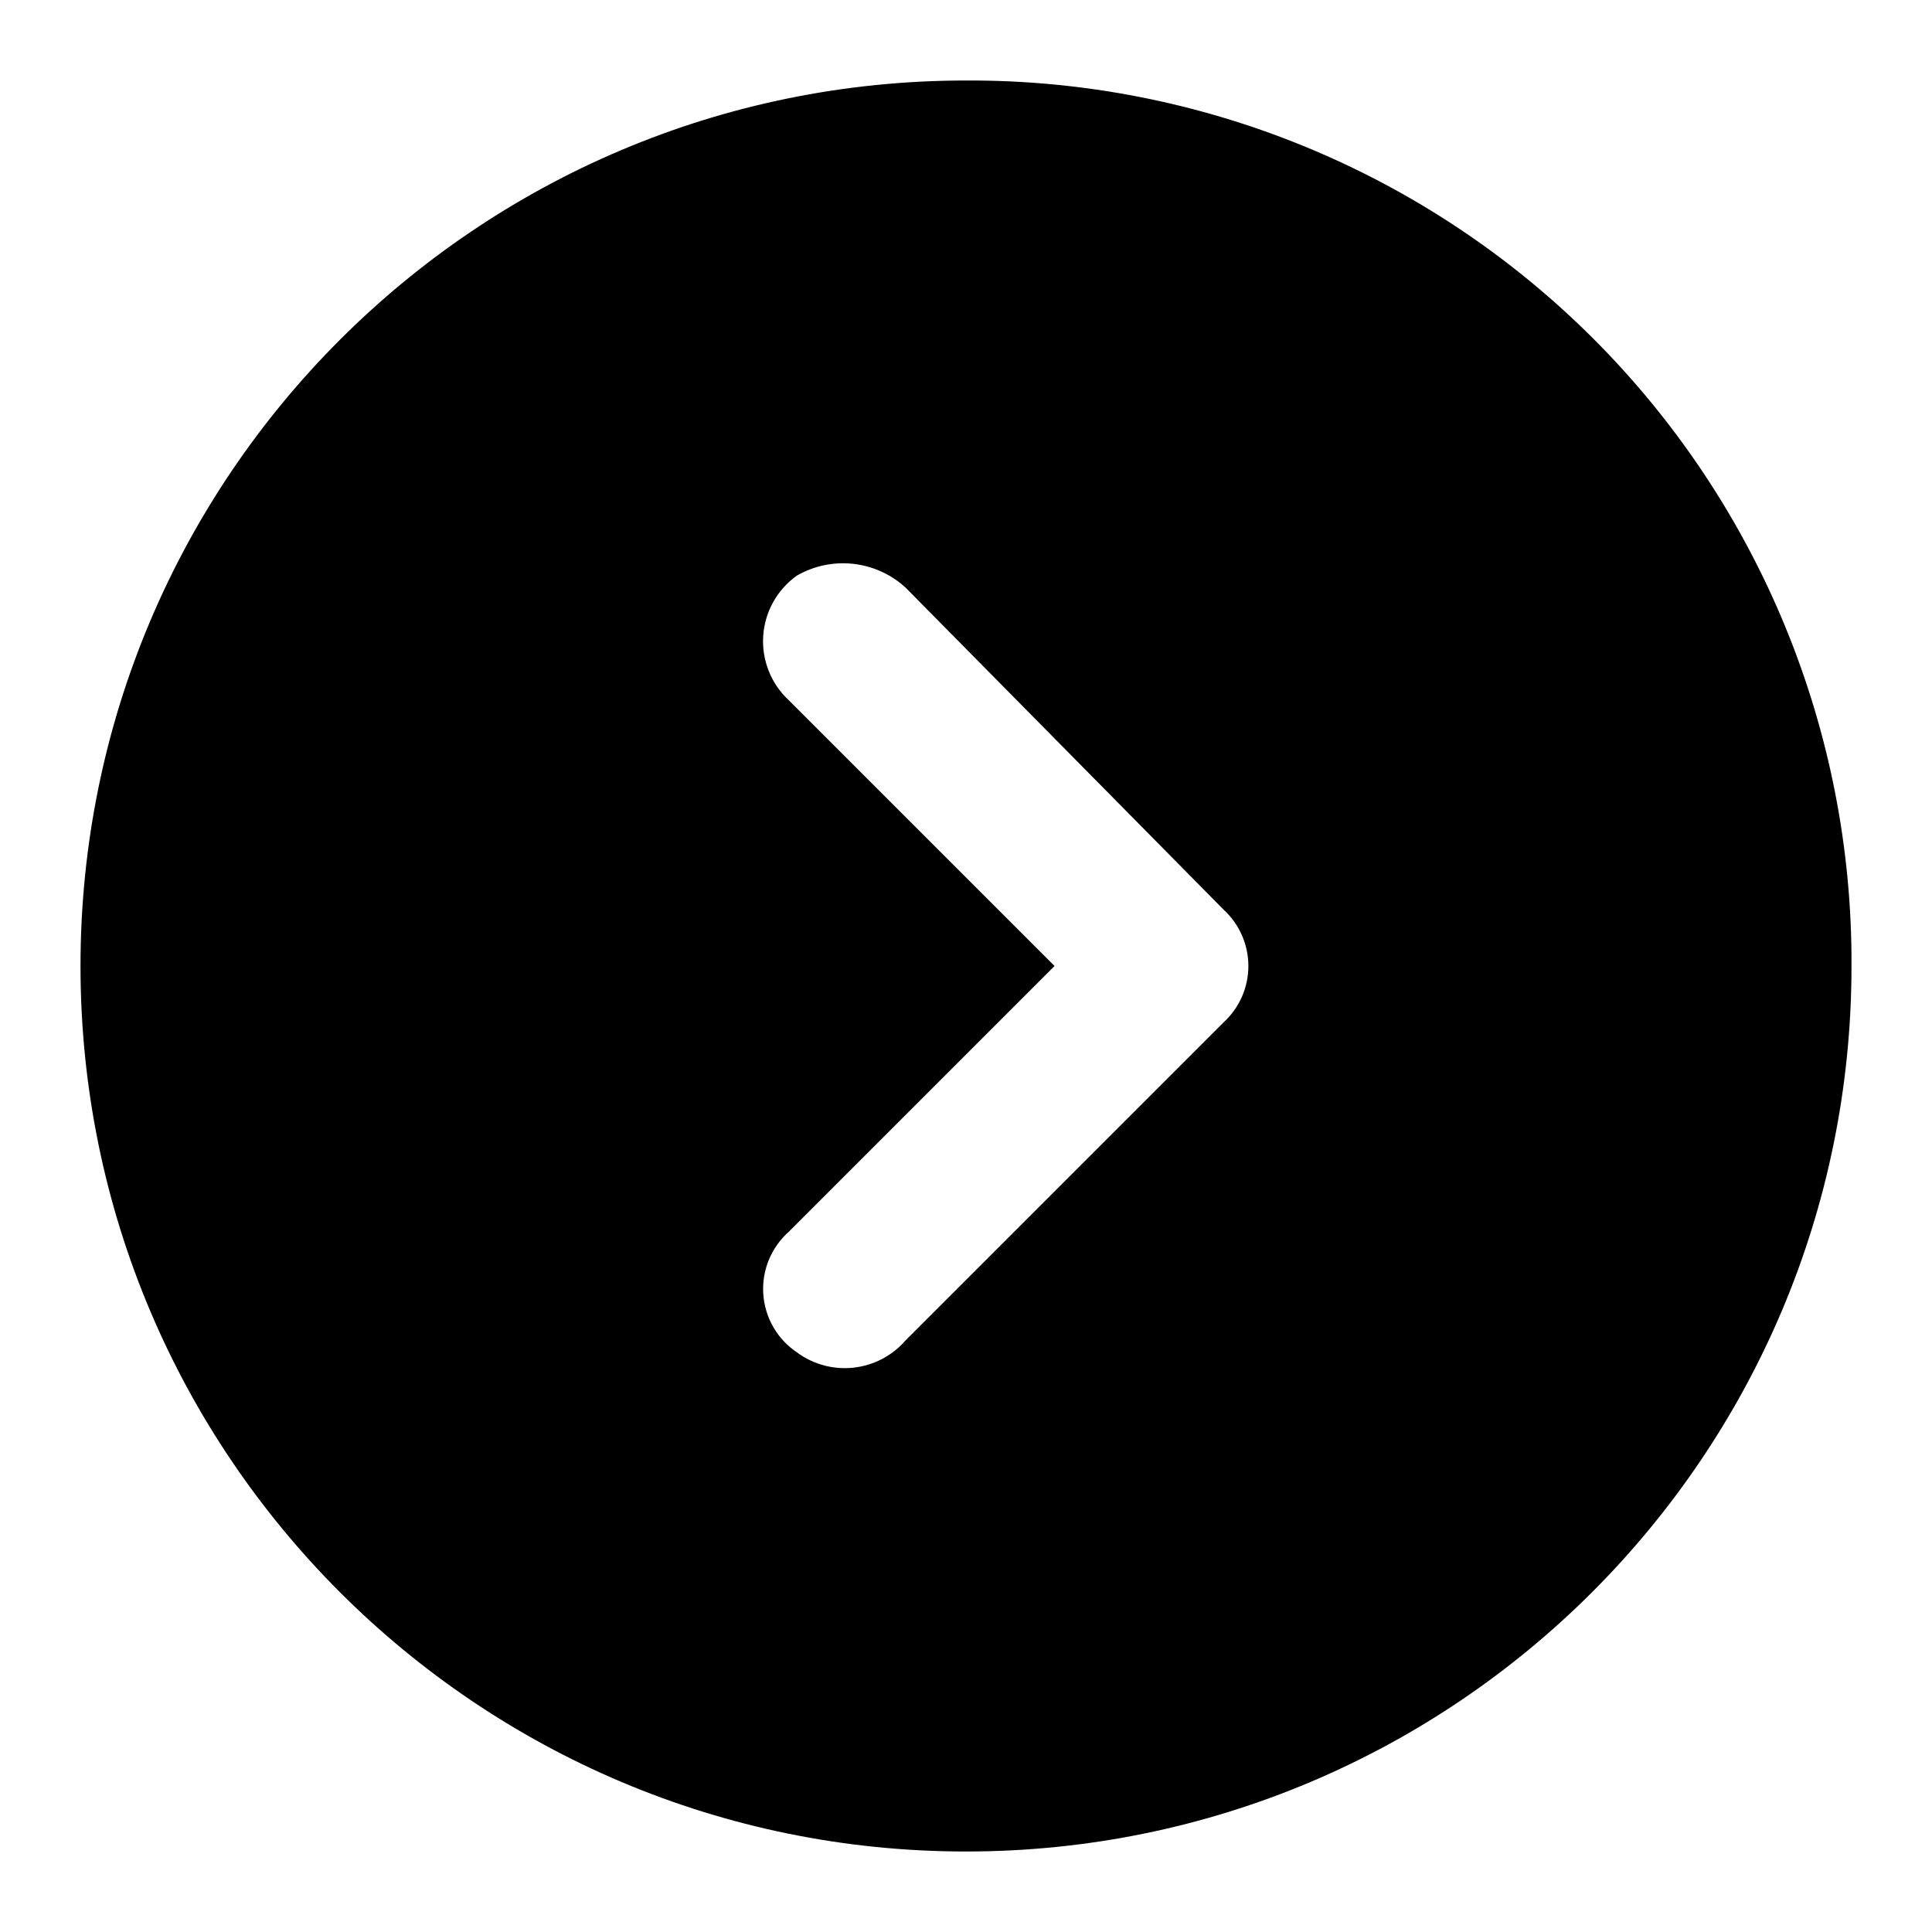
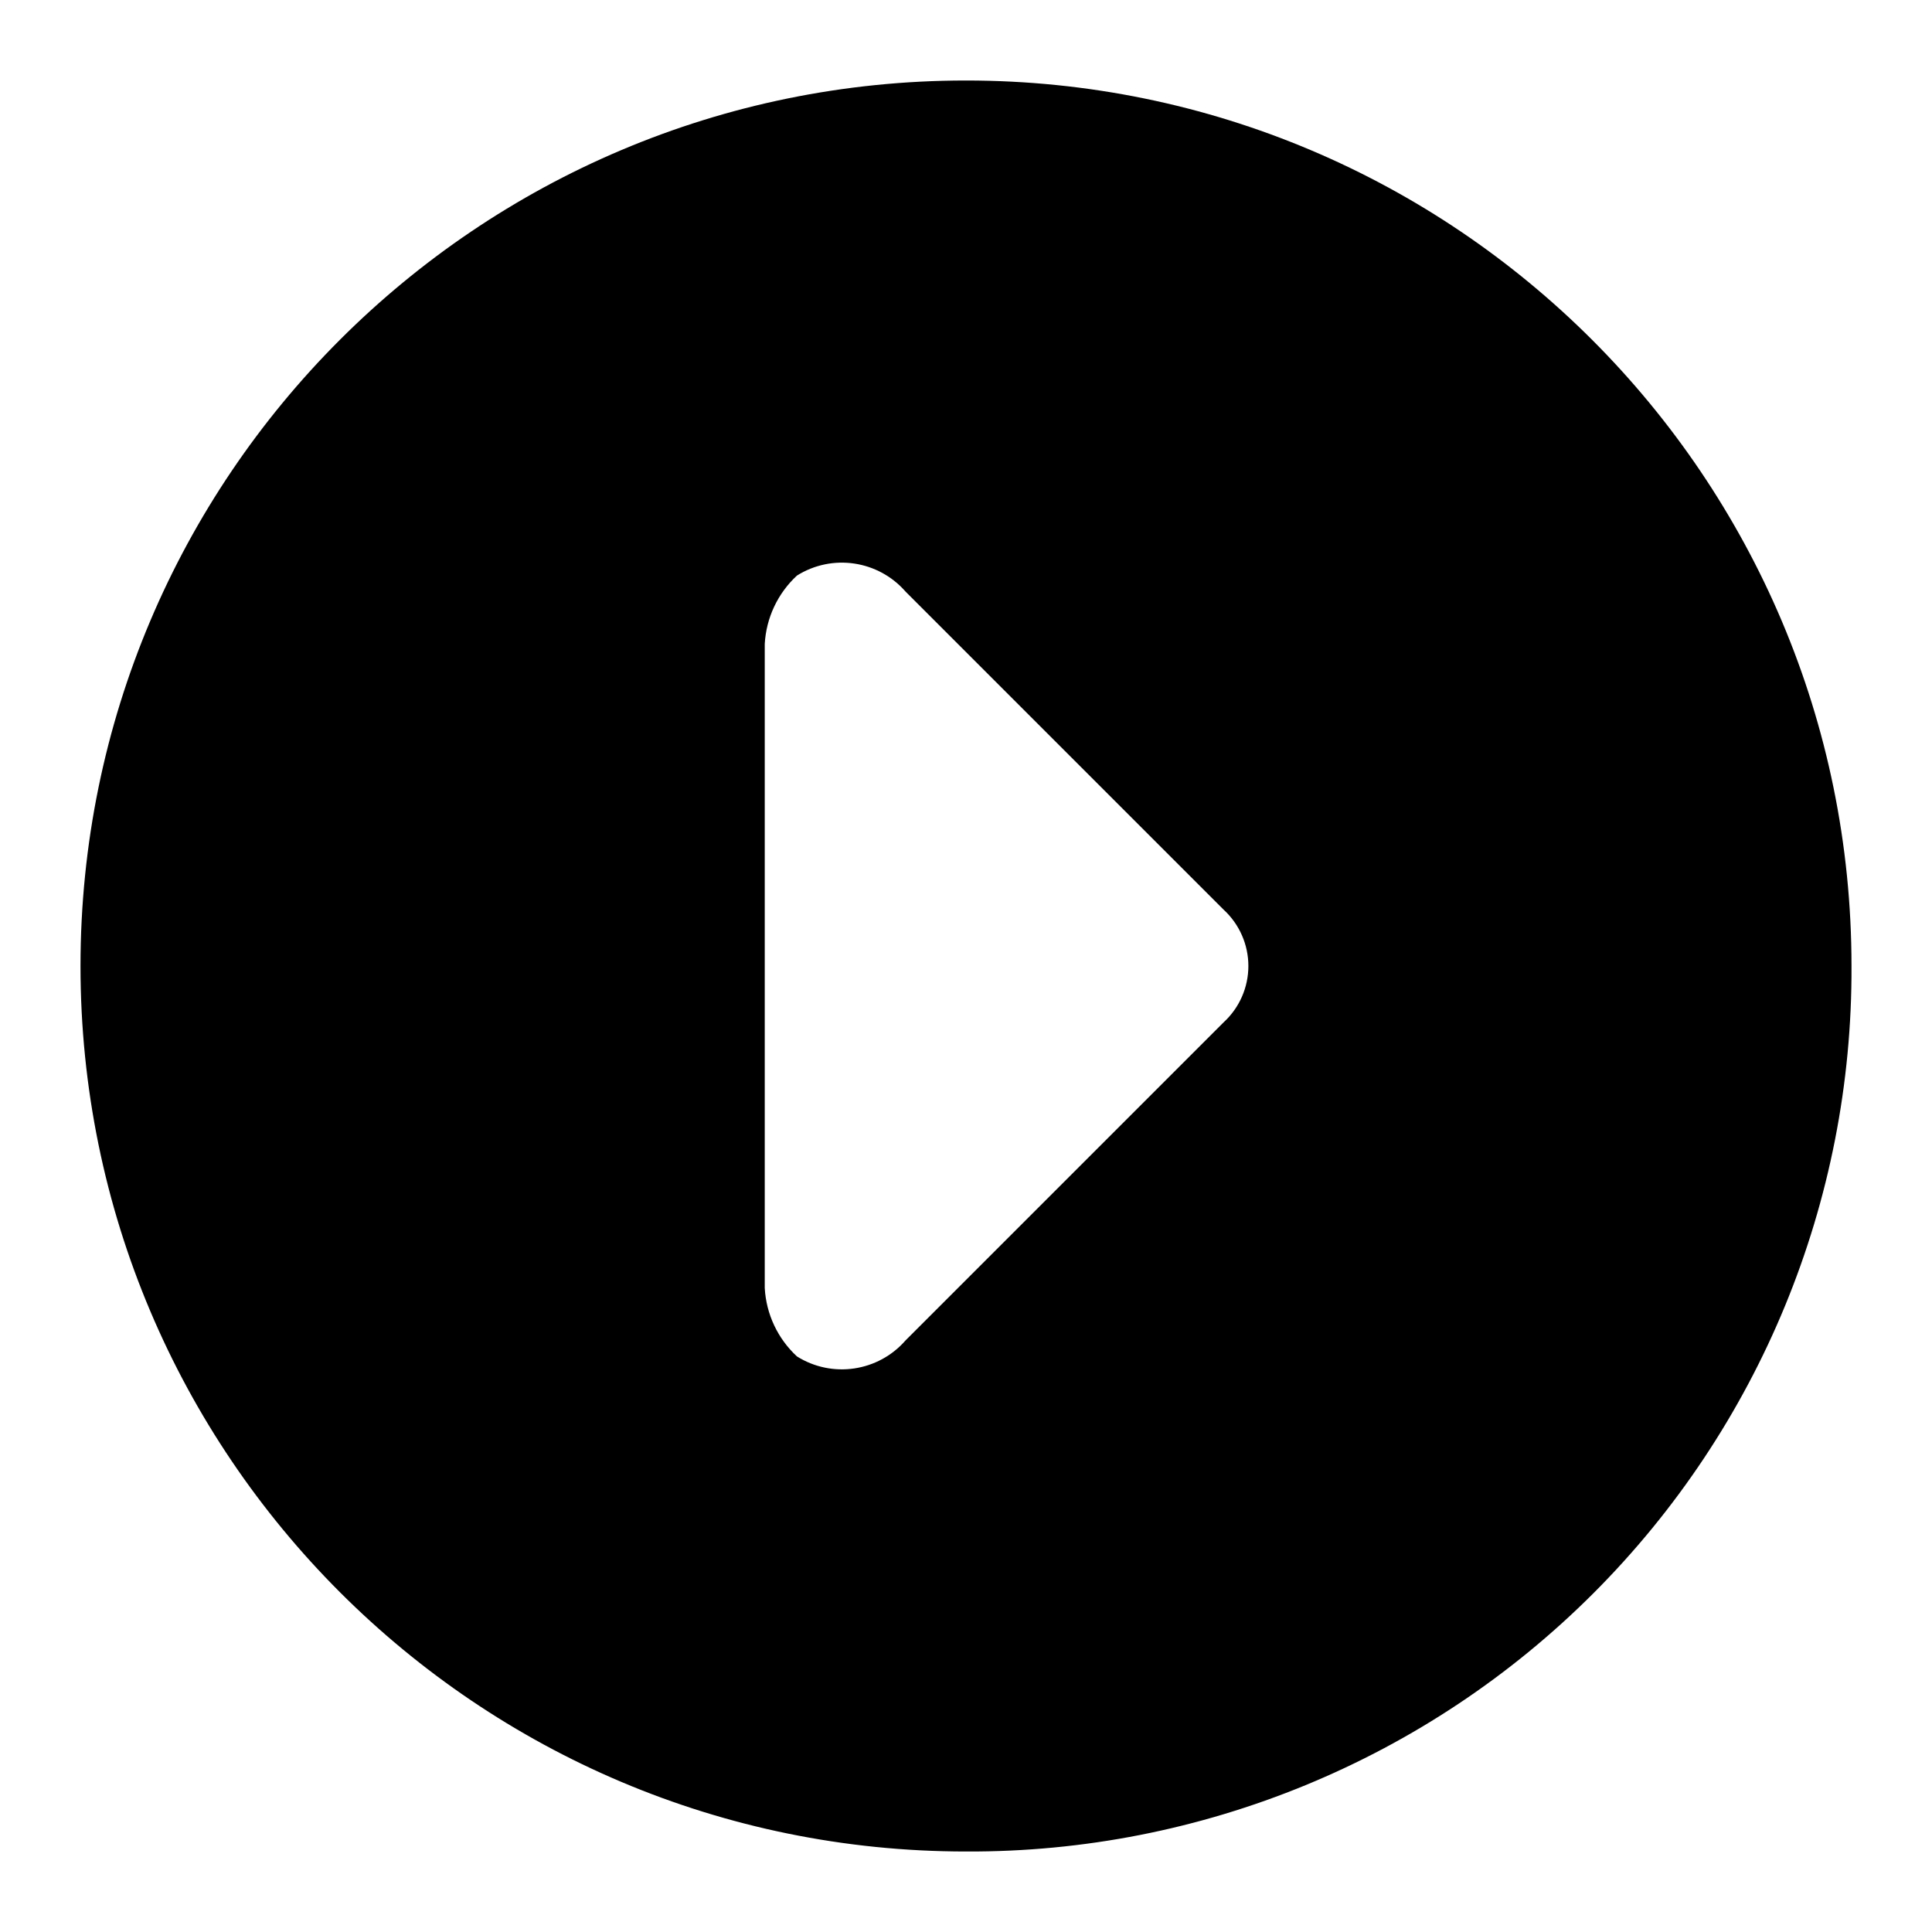
<svg xmlns="http://www.w3.org/2000/svg" width="48" height="48" viewBox="0 0 48 48">
  <g id="Layer_2" data-name="Layer 2">
    <g id="invisible_box" data-name="invisible box">
      <rect width="48" height="48" fill="none" />
    </g>
    <g id="icons_Q2" data-name="icons Q2">
-       <path d="M24,2A22,22,0,1,0,46,24,21.9,21.9,0,0,0,24,2Zm6.4,23.4-7.9,7.9a2,2,0,0,1-2.7.3,1.9,1.9,0,0,1-.2-3L26.2,24l-6.6-6.6a2,2,0,0,1,.2-3.1,2.3,2.3,0,0,1,2.7.3l7.9,8A1.9,1.9,0,0,1,30.4,25.4Z" />
+       <path d="M46,24A22,22,0,1,0,24,46,21.9,21.9,0,0,0,46,24ZM19.8,33.7A2.5,2.5,0,0,1,19,32h0V16h0a2.5,2.5,0,0,1,.8-1.7,2.1,2.1,0,0,1,2.7.4l7.9,7.9a1.9,1.9,0,0,1,0,2.8l-7.9,7.9A2.1,2.1,0,0,1,19.8,33.7Z" />
    </g>
  </g>
</svg>
